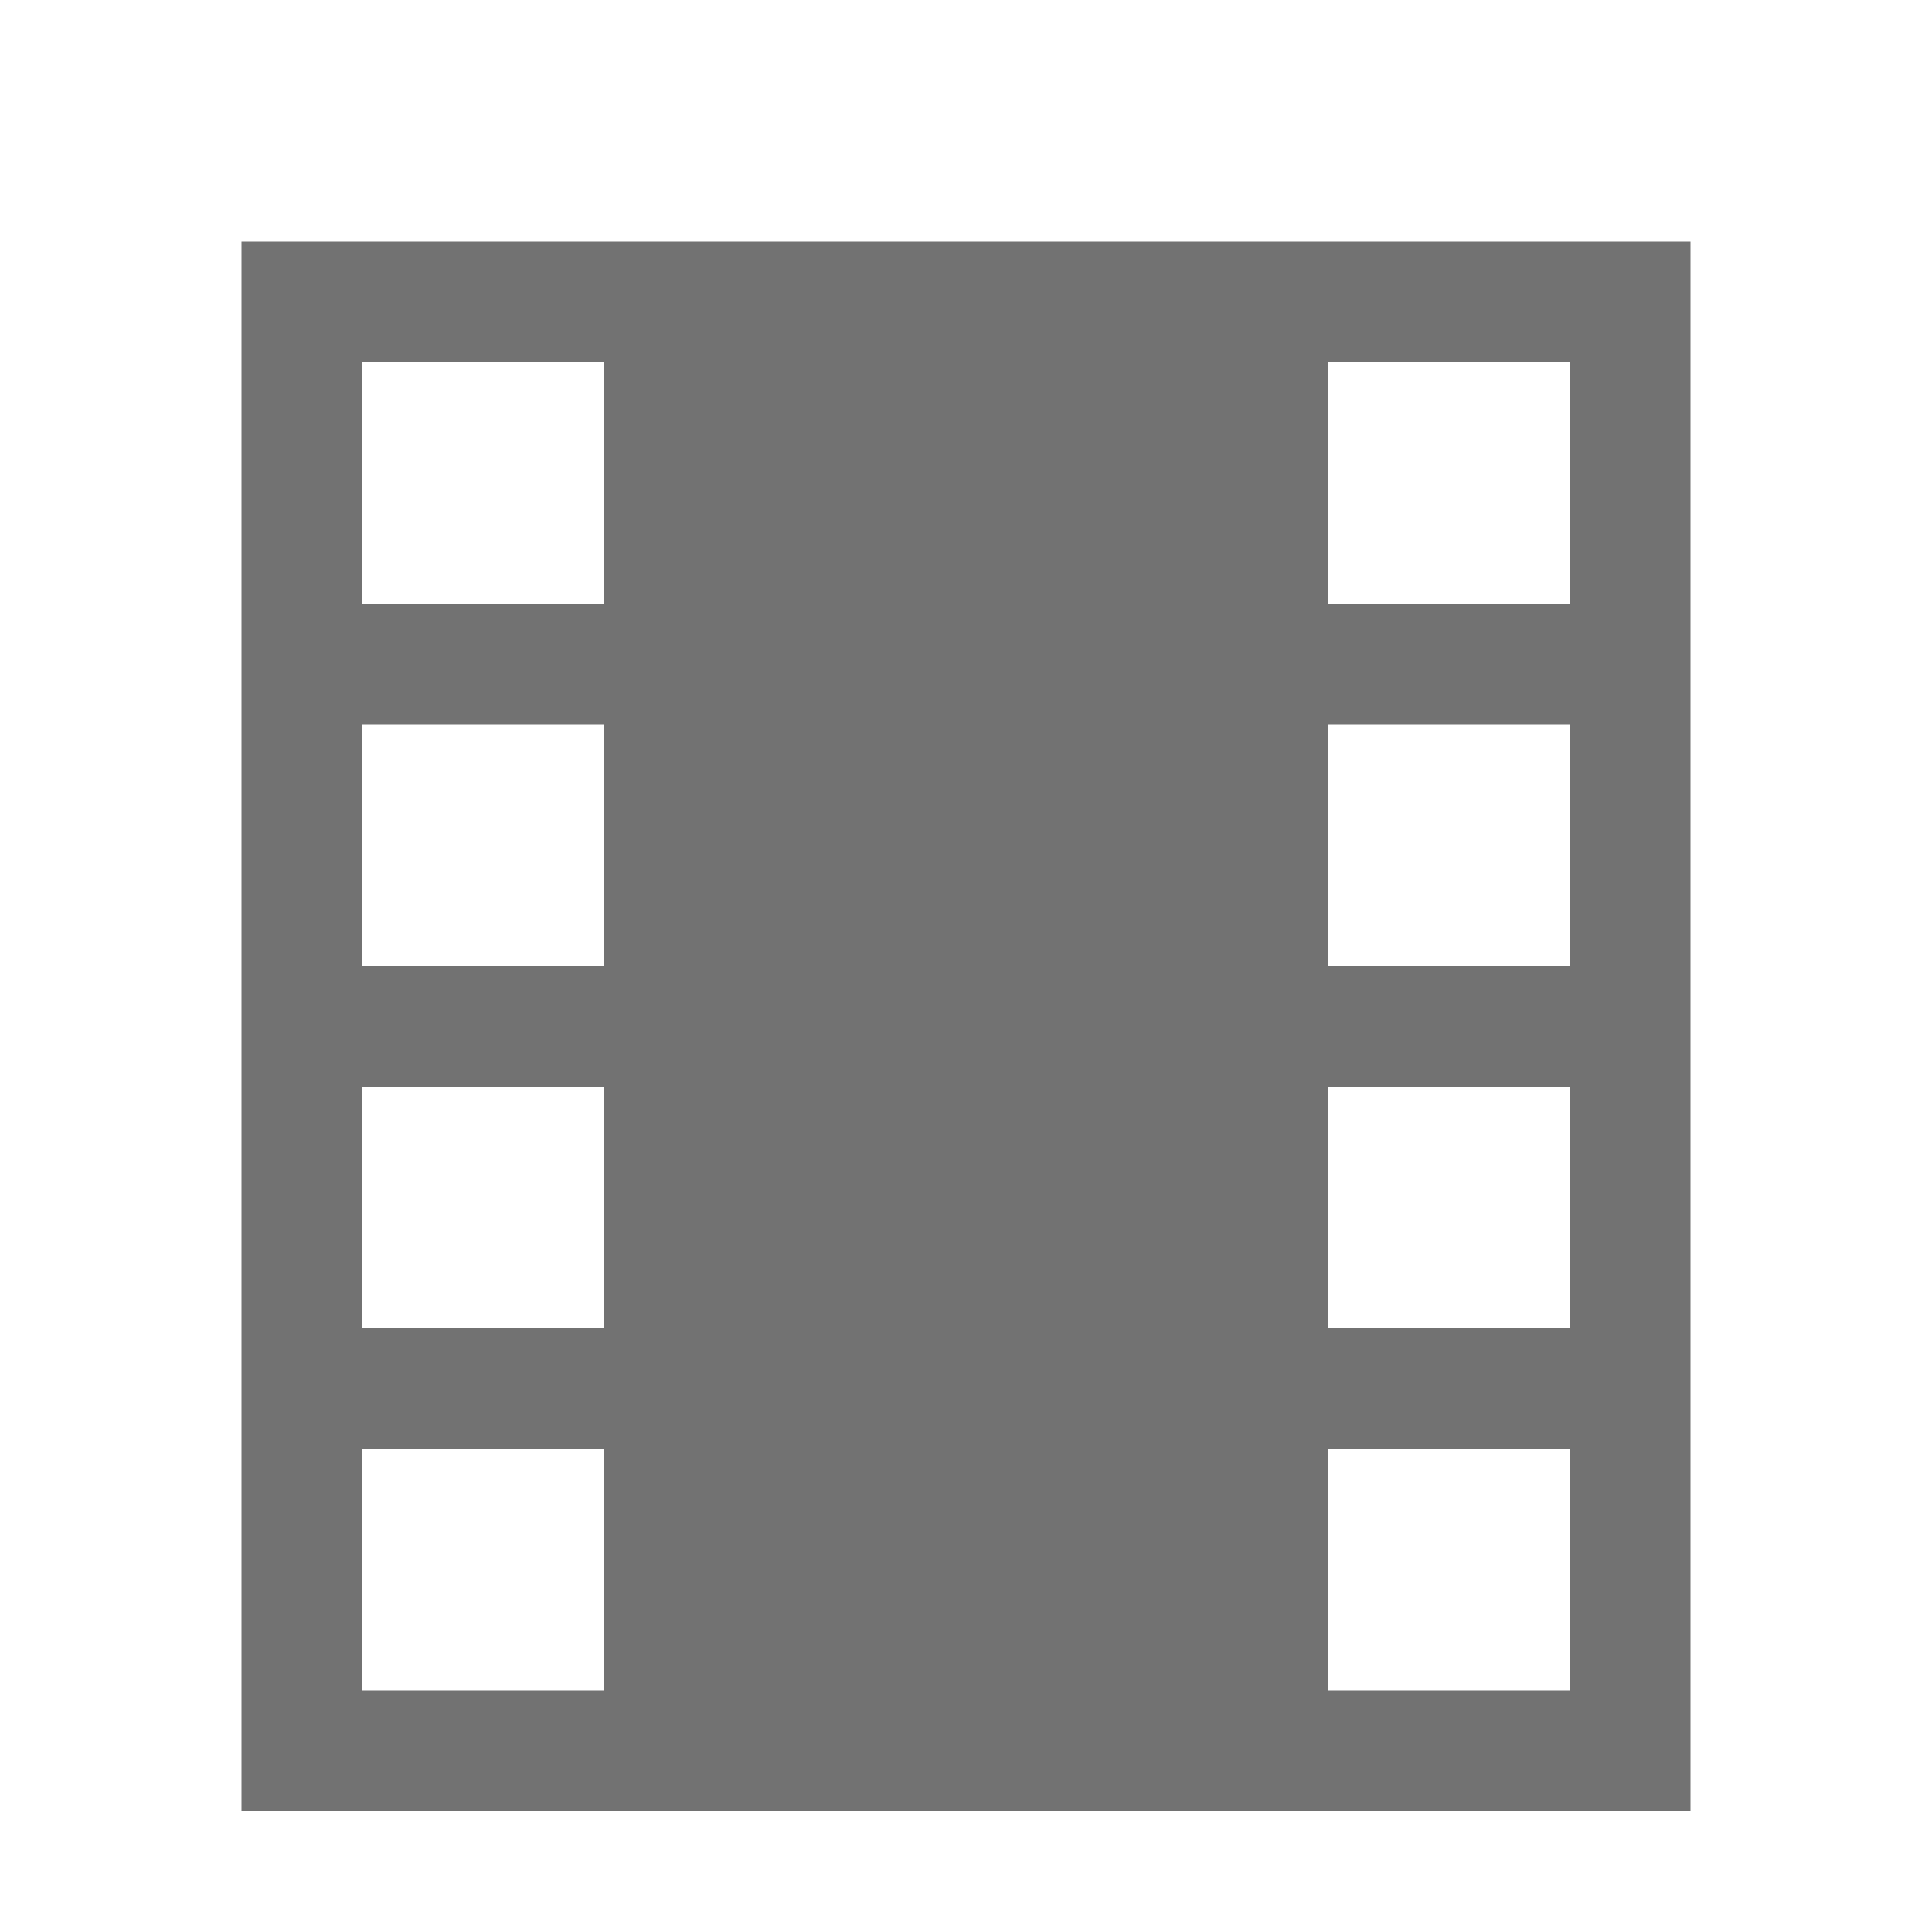
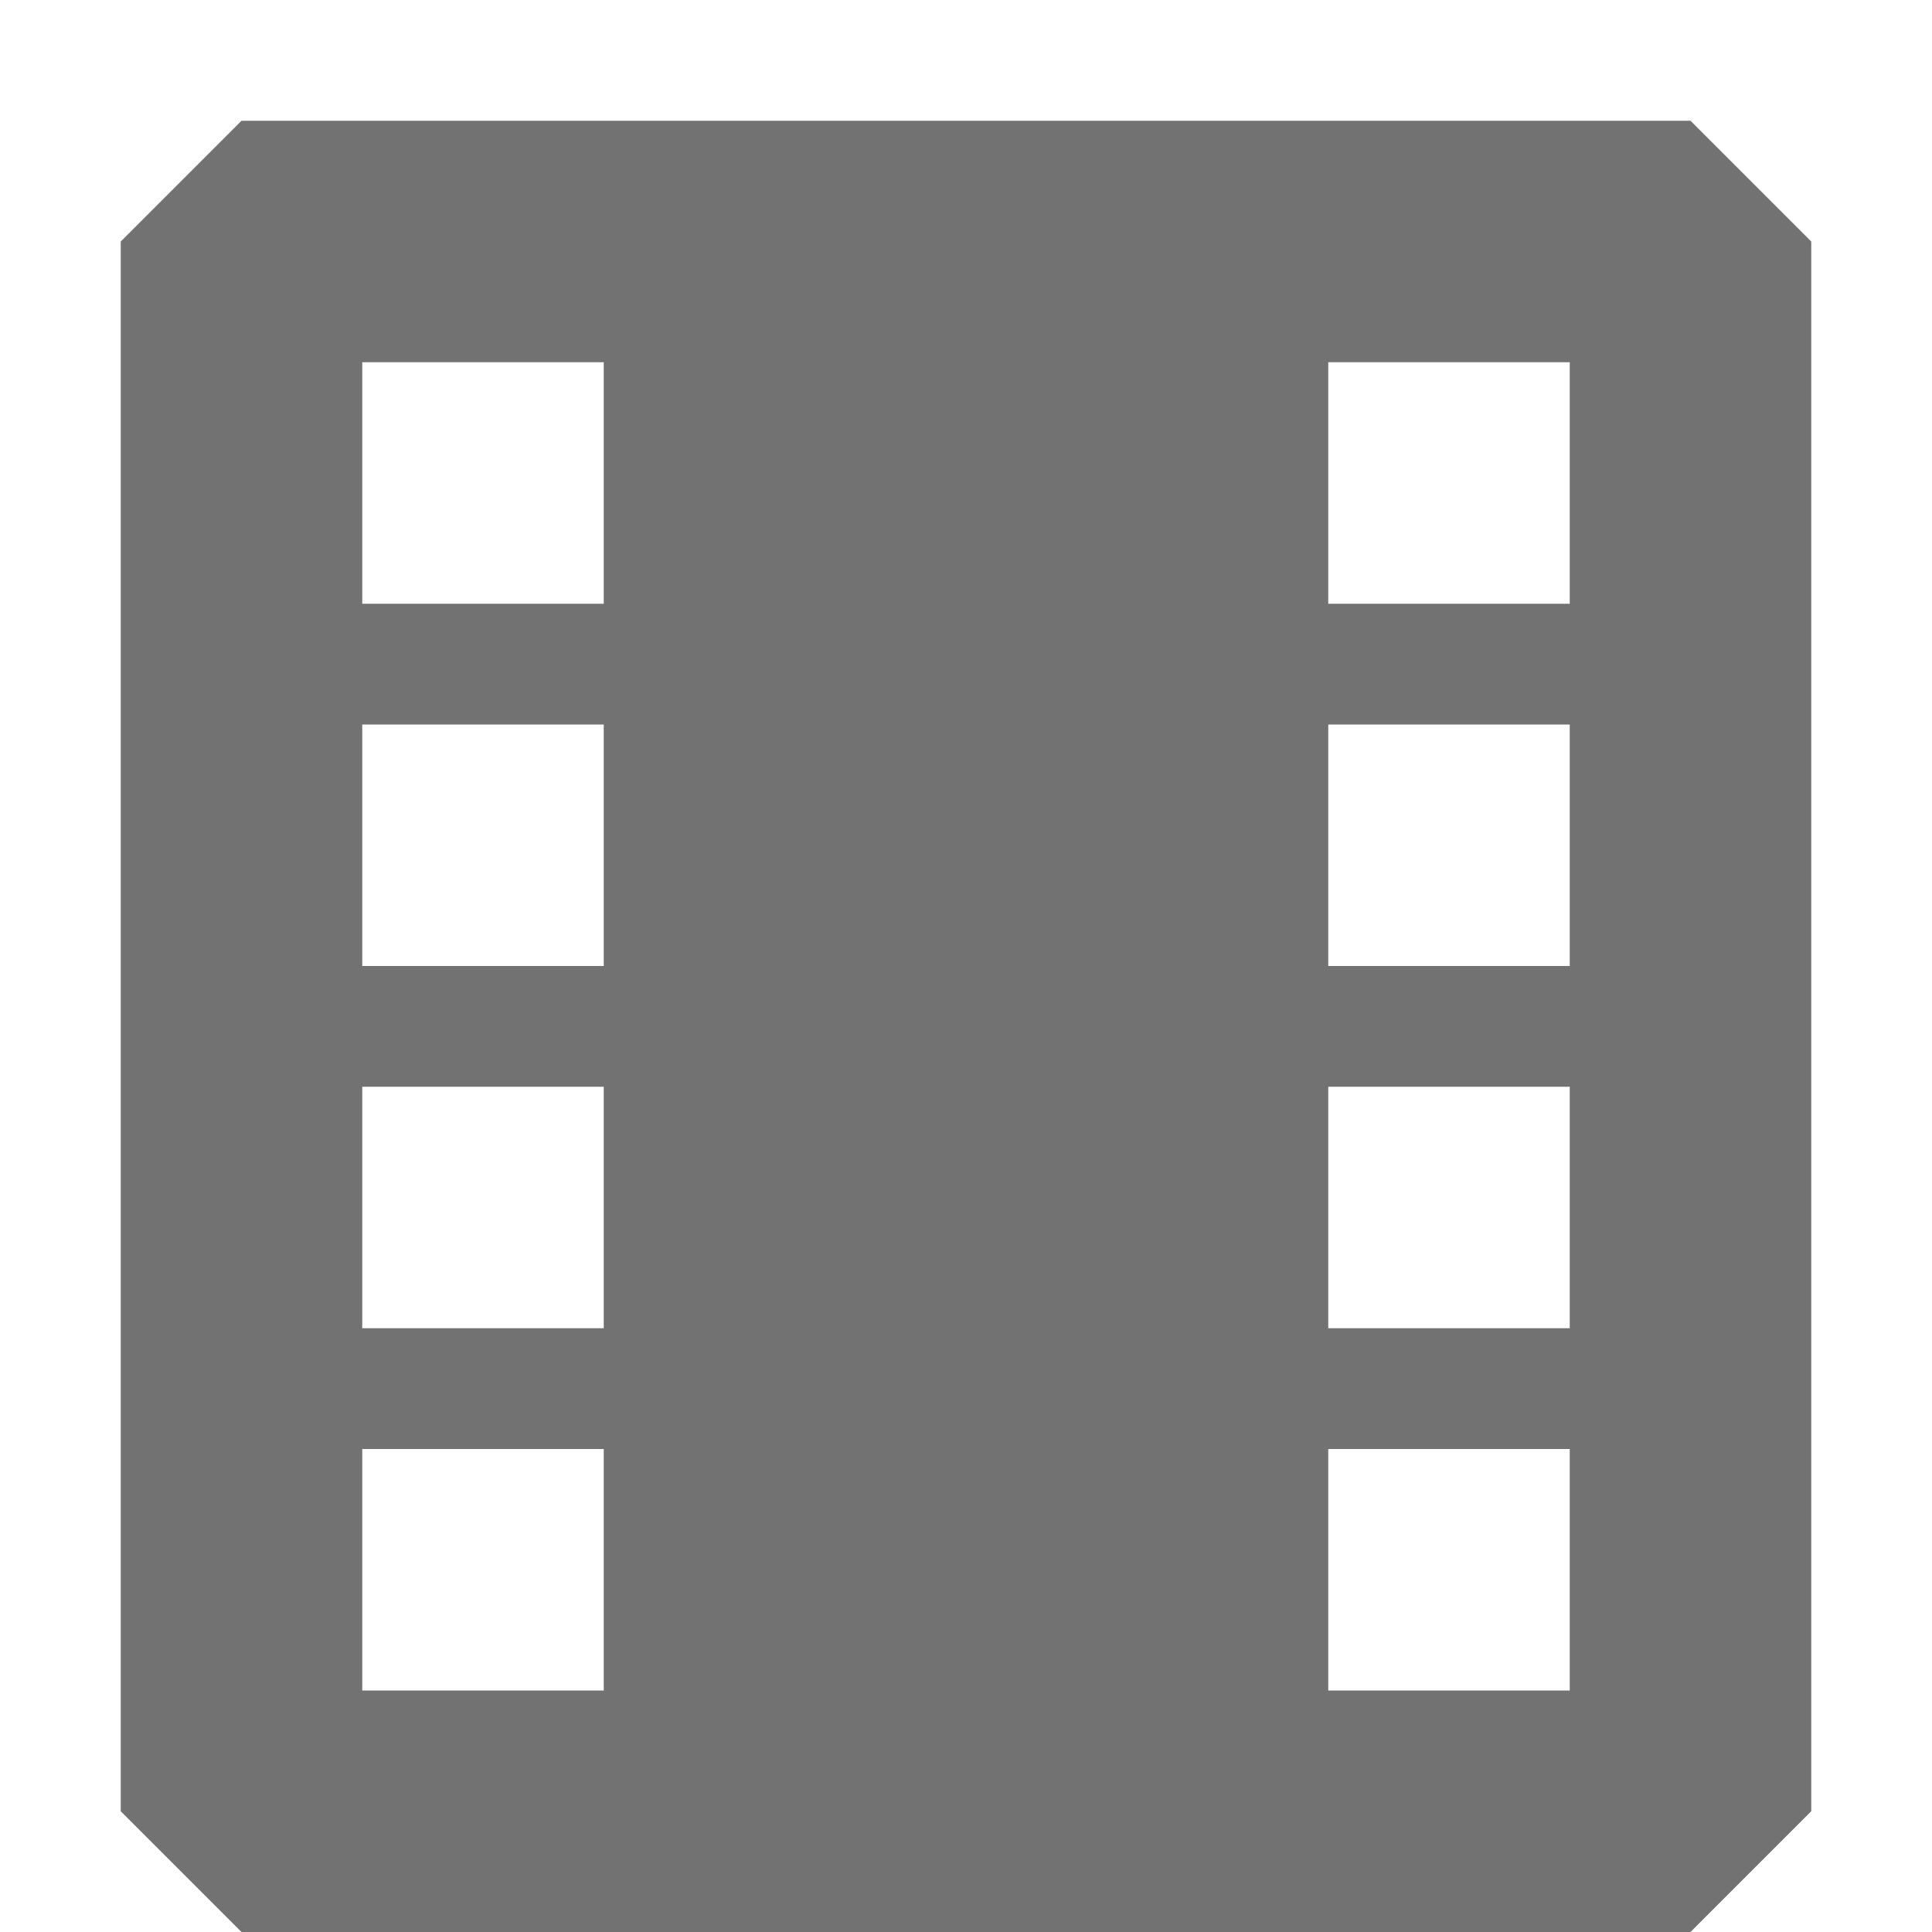
<svg xmlns="http://www.w3.org/2000/svg" xmlns:xlink="http://www.w3.org/1999/xlink" width="16px" height="16px" id="svg2593" version="1.1">
  <defs id="defs2595">
    <linearGradient xlink:href="#linearGradient1022-8-8-3-0-06-59-4" id="linearGradient3058-3" gradientUnits="userSpaceOnUse" gradientTransform="matrix(1.343993,0,0,1.207777,-279.98,-832.2082)" x1="213.082" y1="7.881" x2="213.082" y2="21.128" />
    <linearGradient y2="11.024" y1="3.007" x2="0" id="linearGradient1022-8-8-3-0-06-59-4" gradientUnits="userSpaceOnUse">
      <stop id="stop3001-0-9-4-9-02-1" offset="0" />
      <stop id="stop3003-5-6-6-5-70-5" stop-color="#363636" offset="1" />
    </linearGradient>
  </defs>
  <g id="layer1">
    <g transform="translate(-423.999,-176.0004)" id="layer13">
      <g transform="translate(234,-820)" id="g14154" />
    </g>
    <g transform="translate(-430.5094,-166.9484)" id="layer13-8">
      <g transform="translate(234,-820)" id="g14154-0" />
    </g>
-     <path id="path3737" style="color:black;fill:url(#linearGradient3058-3);fill-opacity:1;fill-rule:nonzero;stroke:none;stroke-width:1;marker:none;visibility:visible;display:inline;overflow:visible;enable-background:accumulate;opacity:0.7" d="m 3,3 2,0 0,2 -2,0 0,-2 z m 8,0 2,0 0,2 -2,0 0,-2 z m -8,3 2,0 0,2 -2,0 0,-2 z m 8,0 2,0 0,2 -2,0 0,-2 z m -8,3 2,0 0,2 -2,0 0,-2 z m 8,0 2,0 L 13,11 11,11 11,9 z M 3,12 l 2,0 0,2 -2,0 0,-2 z M 11,12 l 2,0 0,2 -2,0 0,-2 z M 2,2 2,15 2.913,15 13.087,15 14,15 14,2 l -0.913,0 -10.173,0 -0.913,0 z" />
+     <path id="path3737" style="color:#000000;display:inline;overflow:visible;visibility:visible;opacity:0.7;fill:url(#linearGradient3058-3);fill-opacity:1;fill-rule:nonzero;stroke:none;stroke-width:1;marker:none;enable-background:accumulate" d="m 3,3 2,0 0,2 -2,0 z m 8,0 2,0 0,2 -2,0 z m -8,3 2,0 0,2 -2,0 z m 8,0 2,0 0,2 -2,0 z m -8,3 2,0 0,2 -2,0 z m 8,0 2,0 L 13,11 11,11 Z M 3,12 l 2,0 0,2 -2,0 z M 11,12 l 2,0 0,2 -2,0 z M 1,2 1,15 2,16 14,16 15,15 15,2 14,1 2,1 Z" />
  </g>
</svg>
